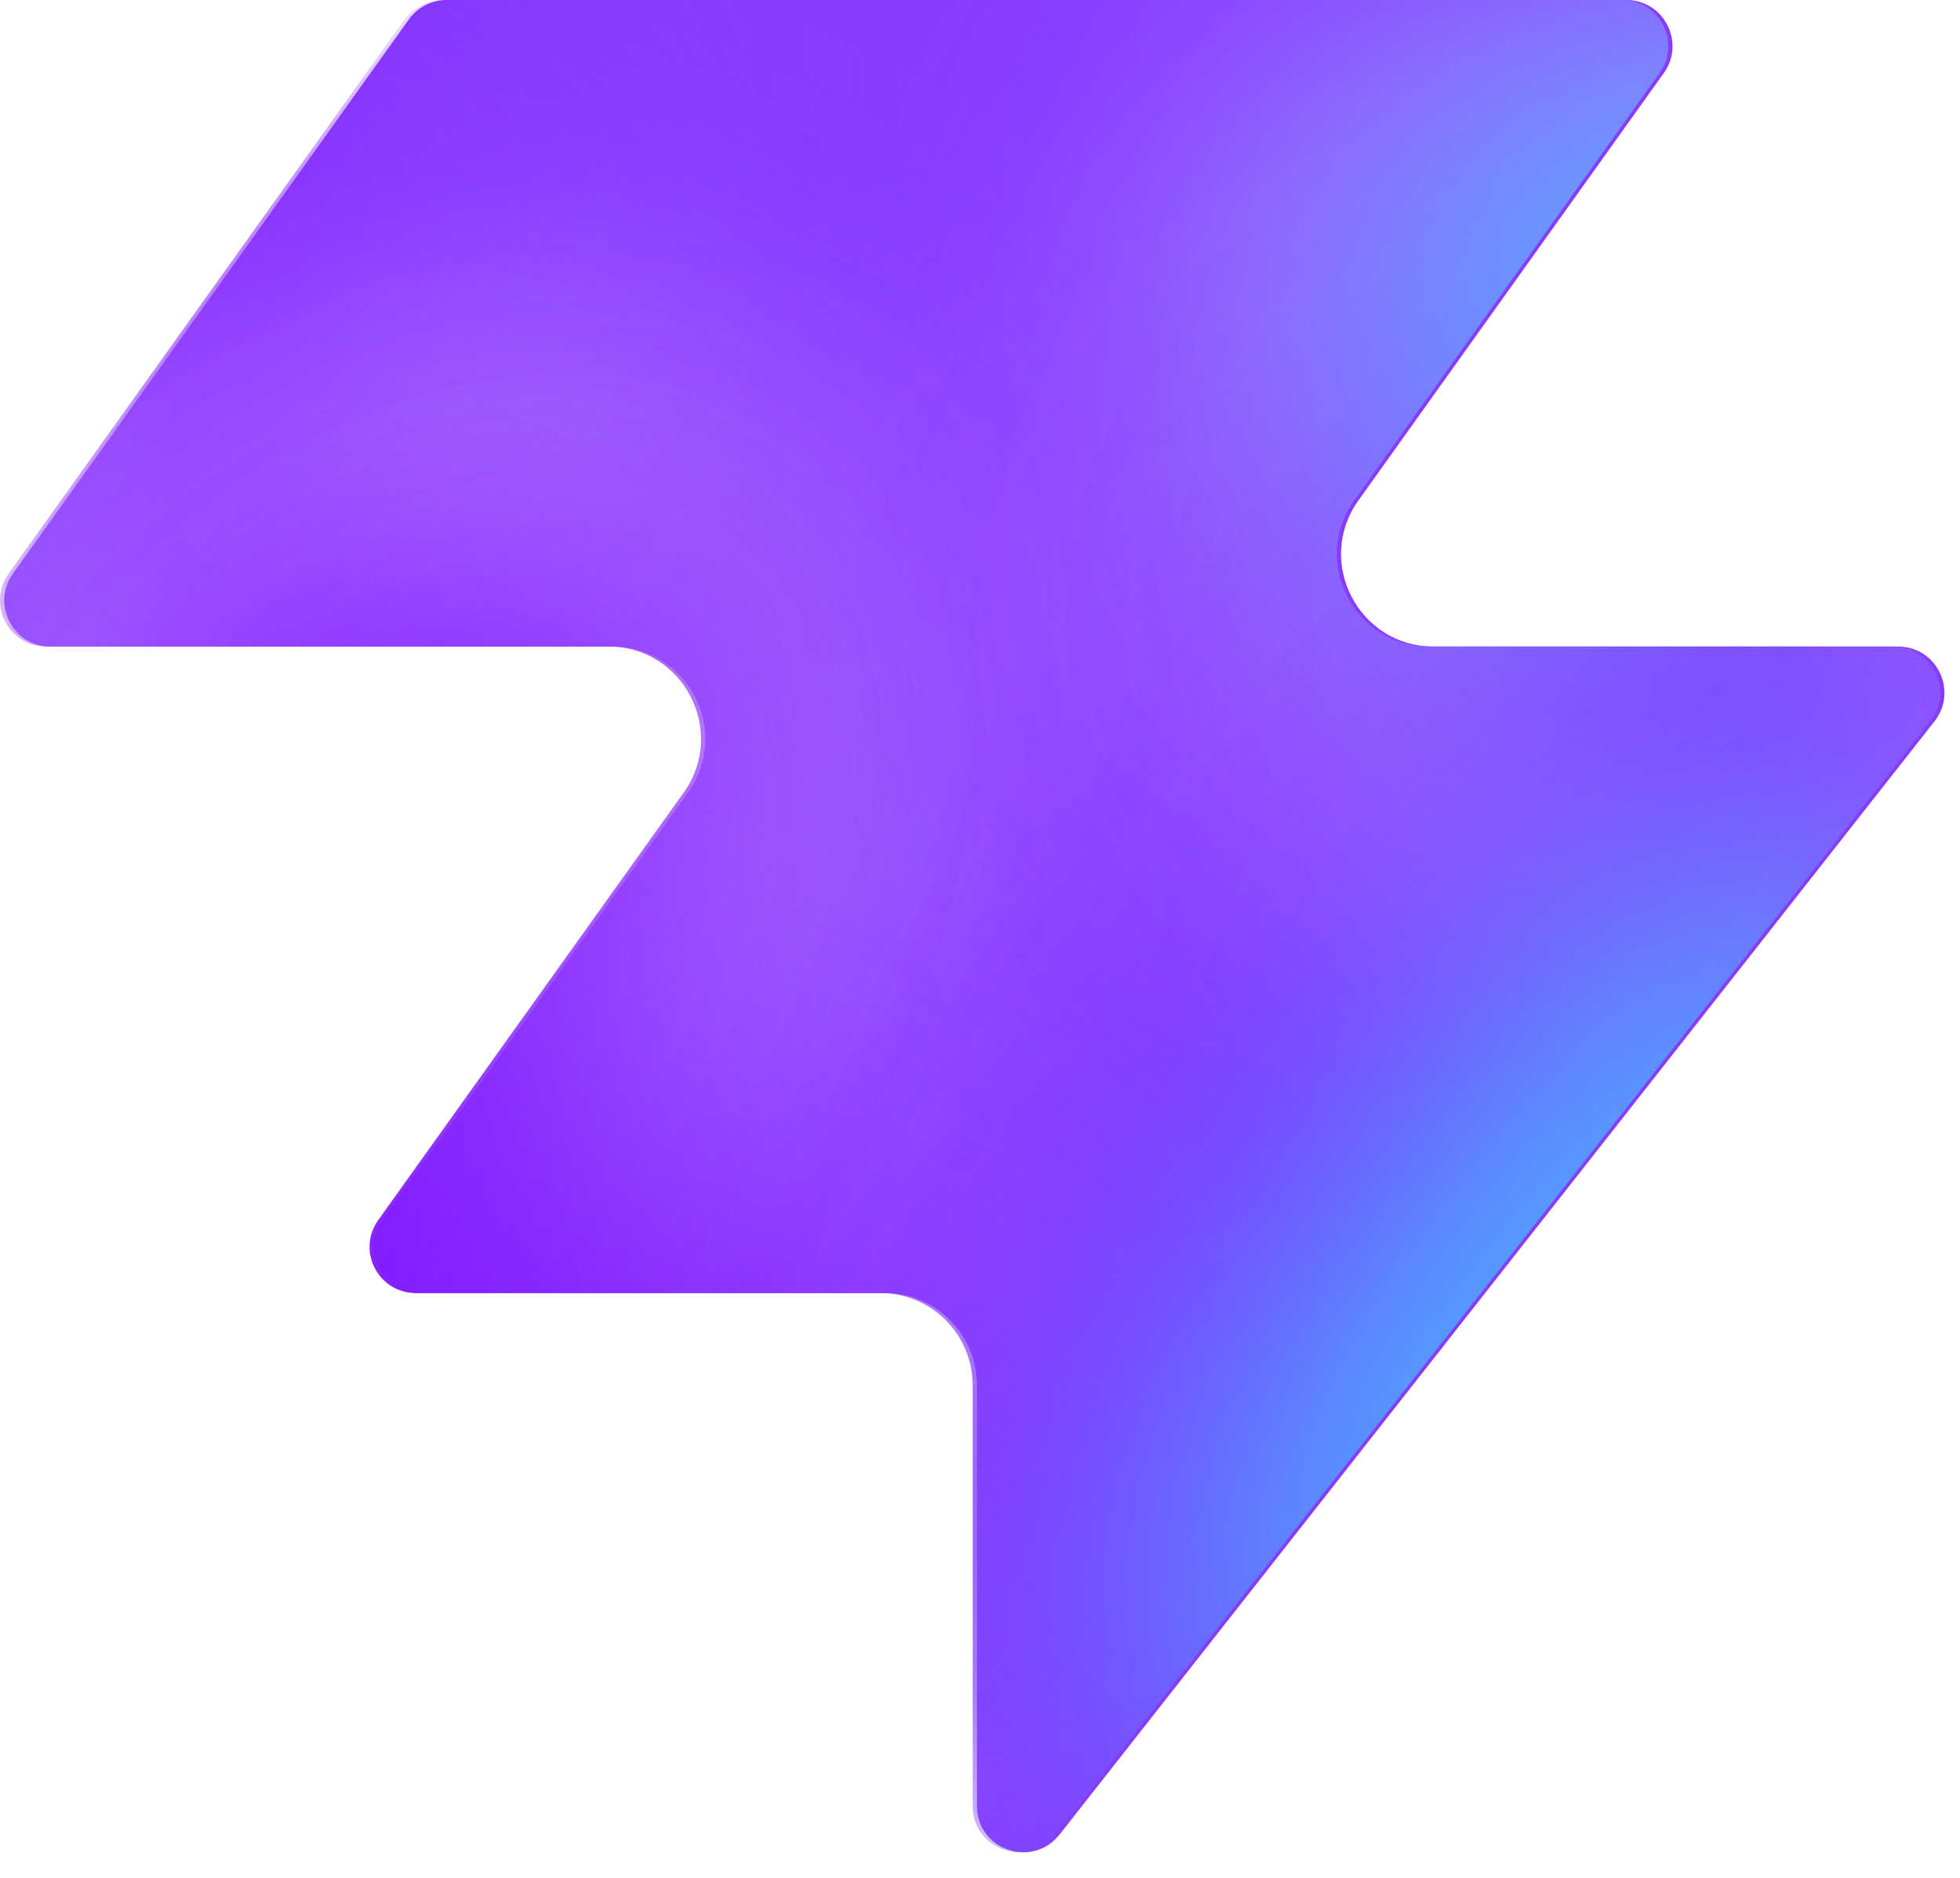
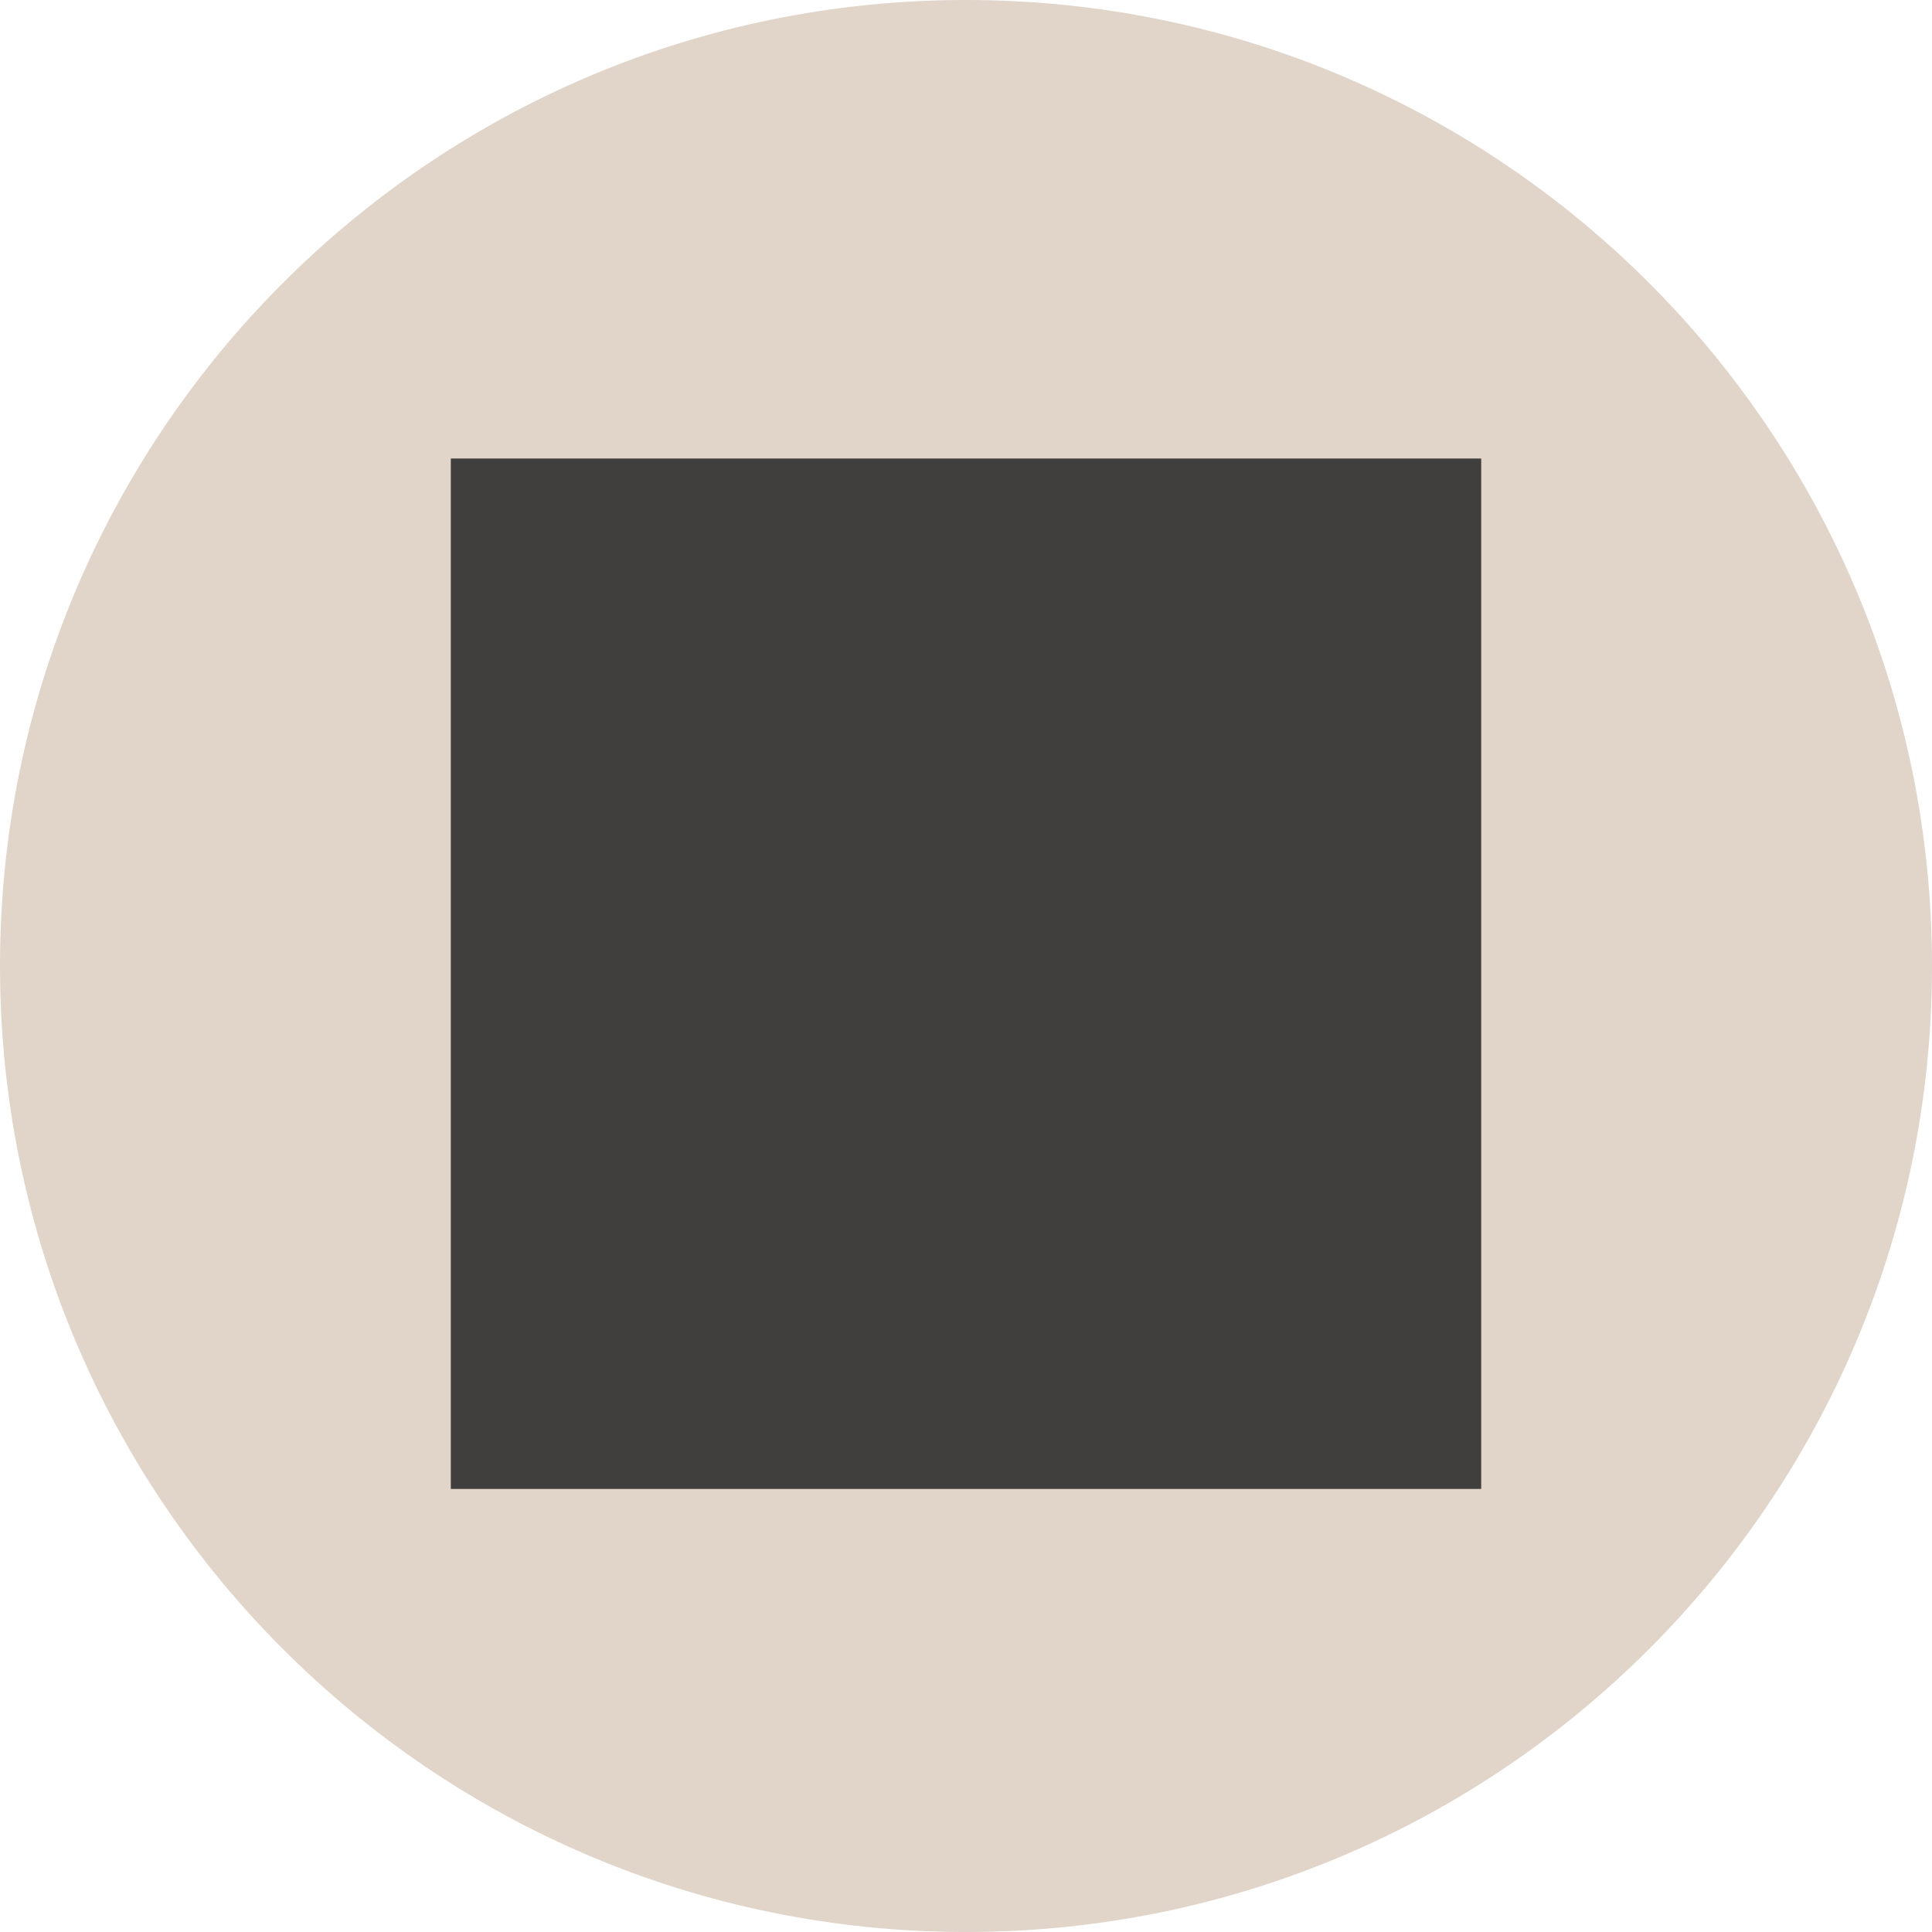
- <svg xmlns="http://www.w3.org/2000/svg" width="48" height="46" fill="none" viewBox="0 0 48 46">
-   <path fill="#863bff" d="M25.946 44.938c-.664.845-2.021.375-2.021-.698V33.937a2.26 2.26 0 0 0-2.262-2.262H10.287c-.92 0-1.456-1.04-.92-1.788l7.48-10.471c1.07-1.497 0-3.578-1.842-3.578H1.237c-.92 0-1.456-1.04-.92-1.788L10.013.474c.214-.297.556-.474.92-.474h28.894c.92 0 1.456 1.04.92 1.788l-7.48 10.471c-1.07 1.498 0 3.579 1.842 3.579h11.377c.943 0 1.473 1.088.89 1.83L25.947 44.94z" style="fill:#863bff;fill:color(display-p3 .525 .23 1);fill-opacity:1" />
-   <mask id="a" width="48" height="46" x="0" y="0" maskUnits="userSpaceOnUse" style="mask-type:alpha">
-     <path fill="#000" d="M25.842 44.938c-.664.844-2.021.375-2.021-.698V33.937a2.26 2.26 0 0 0-2.262-2.262H10.183c-.92 0-1.456-1.04-.92-1.788l7.48-10.471c1.07-1.498 0-3.579-1.842-3.579H1.133c-.92 0-1.456-1.04-.92-1.787L9.91.473c.214-.297.556-.474.92-.474h28.894c.92 0 1.456 1.04.92 1.788l-7.48 10.471c-1.07 1.498 0 3.578 1.842 3.578h11.377c.943 0 1.473 1.088.89 1.832L25.843 44.94z" style="fill:#000;fill-opacity:1" />
-   </mask>
-   <g mask="url(#a)">
-     <g filter="url(#b)">
-       <ellipse cx="5.508" cy="14.704" fill="#ede6ff" rx="5.508" ry="14.704" style="fill:#ede6ff;fill:color(display-p3 .927 .903 1);fill-opacity:1" transform="matrix(.00324 1 1 -.00324 -4.47 31.516)" />
-     </g>
-     <g filter="url(#c)">
-       <ellipse cx="10.399" cy="29.851" fill="#ede6ff" rx="10.399" ry="29.851" style="fill:#ede6ff;fill:color(display-p3 .927 .903 1);fill-opacity:1" transform="matrix(.00324 1 1 -.00324 -39.328 7.883)" />
-     </g>
-     <g filter="url(#d)">
-       <ellipse cx="5.508" cy="30.487" fill="#7e14ff" rx="5.508" ry="30.487" style="fill:#7e14ff;fill:color(display-p3 .492 .077 1);fill-opacity:1" transform="rotate(89.814 -25.913 -14.639)scale(1 -1)" />
-     </g>
-     <g filter="url(#e)">
-       <ellipse cx="5.508" cy="30.599" fill="#7e14ff" rx="5.508" ry="30.599" style="fill:#7e14ff;fill:color(display-p3 .492 .077 1);fill-opacity:1" transform="rotate(89.814 -32.644 -3.334)scale(1 -1)" />
-     </g>
-     <g filter="url(#f)">
-       <ellipse cx="5.508" cy="30.599" fill="#7e14ff" rx="5.508" ry="30.599" style="fill:#7e14ff;fill:color(display-p3 .492 .077 1);fill-opacity:1" transform="matrix(.00324 1 1 -.00324 -34.34 30.47)" />
-     </g>
-     <g filter="url(#g)">
-       <ellipse cx="14.072" cy="22.078" fill="#ede6ff" rx="14.072" ry="22.078" style="fill:#ede6ff;fill:color(display-p3 .927 .903 1);fill-opacity:1" transform="rotate(93.35 24.506 48.493)scale(-1 1)" />
-     </g>
-     <g filter="url(#h)">
-       <ellipse cx="3.47" cy="21.501" fill="#7e14ff" rx="3.47" ry="21.501" style="fill:#7e14ff;fill:color(display-p3 .492 .077 1);fill-opacity:1" transform="rotate(89.009 28.708 47.59)scale(-1 1)" />
-     </g>
-     <g filter="url(#i)">
-       <ellipse cx="3.47" cy="21.501" fill="#7e14ff" rx="3.47" ry="21.501" style="fill:#7e14ff;fill:color(display-p3 .492 .077 1);fill-opacity:1" transform="rotate(89.009 28.708 47.59)scale(-1 1)" />
-     </g>
-     <g filter="url(#j)">
-       <ellipse cx=".387" cy="8.972" fill="#7e14ff" rx="4.407" ry="29.108" style="fill:#7e14ff;fill:color(display-p3 .492 .077 1);fill-opacity:1" transform="rotate(39.51 .387 8.972)" />
-     </g>
-     <g filter="url(#k)">
-       <ellipse cx="47.523" cy="-6.092" fill="#7e14ff" rx="4.407" ry="29.108" style="fill:#7e14ff;fill:color(display-p3 .492 .077 1);fill-opacity:1" transform="rotate(37.892 47.523 -6.092)" />
-     </g>
-     <g filter="url(#l)">
-       <ellipse cx="41.412" cy="6.333" fill="#47bfff" rx="5.971" ry="9.665" style="fill:#47bfff;fill:color(display-p3 .28 .748 1);fill-opacity:1" transform="rotate(37.892 41.412 6.333)" />
-     </g>
-     <g filter="url(#m)">
-       <ellipse cx="-1.879" cy="38.332" fill="#7e14ff" rx="4.407" ry="29.108" style="fill:#7e14ff;fill:color(display-p3 .492 .077 1);fill-opacity:1" transform="rotate(37.892 -1.88 38.332)" />
-     </g>
-     <g filter="url(#n)">
-       <ellipse cx="-1.879" cy="38.332" fill="#7e14ff" rx="4.407" ry="29.108" style="fill:#7e14ff;fill:color(display-p3 .492 .077 1);fill-opacity:1" transform="rotate(37.892 -1.88 38.332)" />
-     </g>
-     <g filter="url(#o)">
-       <ellipse cx="35.651" cy="29.907" fill="#7e14ff" rx="4.407" ry="29.108" style="fill:#7e14ff;fill:color(display-p3 .492 .077 1);fill-opacity:1" transform="rotate(37.892 35.651 29.907)" />
-     </g>
-     <g filter="url(#p)">
-       <ellipse cx="38.418" cy="32.4" fill="#47bfff" rx="5.971" ry="15.297" style="fill:#47bfff;fill:color(display-p3 .28 .748 1);fill-opacity:1" transform="rotate(37.892 38.418 32.4)" />
-     </g>
-   </g>
-   <defs>
-     <filter id="b" width="60.045" height="41.654" x="-19.77" y="16.149" color-interpolation-filters="sRGB" filterUnits="userSpaceOnUse">
-       <feFlood flood-opacity="0" result="BackgroundImageFix" />
-       <feBlend in="SourceGraphic" in2="BackgroundImageFix" result="shape" />
-       <feGaussianBlur result="effect1_foregroundBlur_2002_17158" stdDeviation="7.659" />
-     </filter>
-     <filter id="c" width="90.34" height="51.437" x="-54.613" y="-7.533" color-interpolation-filters="sRGB" filterUnits="userSpaceOnUse">
-       <feFlood flood-opacity="0" result="BackgroundImageFix" />
-       <feBlend in="SourceGraphic" in2="BackgroundImageFix" result="shape" />
-       <feGaussianBlur result="effect1_foregroundBlur_2002_17158" stdDeviation="7.659" />
-     </filter>
-     <filter id="d" width="79.355" height="29.4" x="-49.64" y="2.03" color-interpolation-filters="sRGB" filterUnits="userSpaceOnUse">
-       <feFlood flood-opacity="0" result="BackgroundImageFix" />
-       <feBlend in="SourceGraphic" in2="BackgroundImageFix" result="shape" />
-       <feGaussianBlur result="effect1_foregroundBlur_2002_17158" stdDeviation="4.596" />
-     </filter>
-     <filter id="e" width="79.579" height="29.4" x="-45.045" y="20.029" color-interpolation-filters="sRGB" filterUnits="userSpaceOnUse">
-       <feFlood flood-opacity="0" result="BackgroundImageFix" />
-       <feBlend in="SourceGraphic" in2="BackgroundImageFix" result="shape" />
-       <feGaussianBlur result="effect1_foregroundBlur_2002_17158" stdDeviation="4.596" />
-     </filter>
-     <filter id="f" width="79.579" height="29.4" x="-43.513" y="21.178" color-interpolation-filters="sRGB" filterUnits="userSpaceOnUse">
-       <feFlood flood-opacity="0" result="BackgroundImageFix" />
-       <feBlend in="SourceGraphic" in2="BackgroundImageFix" result="shape" />
-       <feGaussianBlur result="effect1_foregroundBlur_2002_17158" stdDeviation="4.596" />
-     </filter>
-     <filter id="g" width="74.749" height="58.852" x="15.756" y="-17.901" color-interpolation-filters="sRGB" filterUnits="userSpaceOnUse">
-       <feFlood flood-opacity="0" result="BackgroundImageFix" />
-       <feBlend in="SourceGraphic" in2="BackgroundImageFix" result="shape" />
-       <feGaussianBlur result="effect1_foregroundBlur_2002_17158" stdDeviation="7.659" />
-     </filter>
-     <filter id="h" width="61.377" height="25.362" x="23.548" y="2.284" color-interpolation-filters="sRGB" filterUnits="userSpaceOnUse">
-       <feFlood flood-opacity="0" result="BackgroundImageFix" />
-       <feBlend in="SourceGraphic" in2="BackgroundImageFix" result="shape" />
-       <feGaussianBlur result="effect1_foregroundBlur_2002_17158" stdDeviation="4.596" />
-     </filter>
-     <filter id="i" width="61.377" height="25.362" x="23.548" y="2.284" color-interpolation-filters="sRGB" filterUnits="userSpaceOnUse">
-       <feFlood flood-opacity="0" result="BackgroundImageFix" />
-       <feBlend in="SourceGraphic" in2="BackgroundImageFix" result="shape" />
-       <feGaussianBlur result="effect1_foregroundBlur_2002_17158" stdDeviation="4.596" />
-     </filter>
-     <filter id="j" width="56.045" height="63.649" x="-27.636" y="-22.853" color-interpolation-filters="sRGB" filterUnits="userSpaceOnUse">
-       <feFlood flood-opacity="0" result="BackgroundImageFix" />
-       <feBlend in="SourceGraphic" in2="BackgroundImageFix" result="shape" />
-       <feGaussianBlur result="effect1_foregroundBlur_2002_17158" stdDeviation="4.596" />
-     </filter>
-     <filter id="k" width="54.814" height="64.646" x="20.116" y="-38.415" color-interpolation-filters="sRGB" filterUnits="userSpaceOnUse">
-       <feFlood flood-opacity="0" result="BackgroundImageFix" />
-       <feBlend in="SourceGraphic" in2="BackgroundImageFix" result="shape" />
-       <feGaussianBlur result="effect1_foregroundBlur_2002_17158" stdDeviation="4.596" />
-     </filter>
-     <filter id="l" width="33.541" height="35.313" x="24.641" y="-11.323" color-interpolation-filters="sRGB" filterUnits="userSpaceOnUse">
-       <feFlood flood-opacity="0" result="BackgroundImageFix" />
-       <feBlend in="SourceGraphic" in2="BackgroundImageFix" result="shape" />
-       <feGaussianBlur result="effect1_foregroundBlur_2002_17158" stdDeviation="4.596" />
-     </filter>
-     <filter id="m" width="54.814" height="64.646" x="-29.286" y="6.009" color-interpolation-filters="sRGB" filterUnits="userSpaceOnUse">
-       <feFlood flood-opacity="0" result="BackgroundImageFix" />
-       <feBlend in="SourceGraphic" in2="BackgroundImageFix" result="shape" />
-       <feGaussianBlur result="effect1_foregroundBlur_2002_17158" stdDeviation="4.596" />
-     </filter>
-     <filter id="n" width="54.814" height="64.646" x="-29.286" y="6.009" color-interpolation-filters="sRGB" filterUnits="userSpaceOnUse">
-       <feFlood flood-opacity="0" result="BackgroundImageFix" />
-       <feBlend in="SourceGraphic" in2="BackgroundImageFix" result="shape" />
-       <feGaussianBlur result="effect1_foregroundBlur_2002_17158" stdDeviation="4.596" />
-     </filter>
-     <filter id="o" width="54.814" height="64.646" x="8.244" y="-2.416" color-interpolation-filters="sRGB" filterUnits="userSpaceOnUse">
-       <feFlood flood-opacity="0" result="BackgroundImageFix" />
-       <feBlend in="SourceGraphic" in2="BackgroundImageFix" result="shape" />
-       <feGaussianBlur result="effect1_foregroundBlur_2002_17158" stdDeviation="4.596" />
-     </filter>
-     <filter id="p" width="39.409" height="43.623" x="18.713" y="10.588" color-interpolation-filters="sRGB" filterUnits="userSpaceOnUse">
-       <feFlood flood-opacity="0" result="BackgroundImageFix" />
-       <feBlend in="SourceGraphic" in2="BackgroundImageFix" result="shape" />
-       <feGaussianBlur result="effect1_foregroundBlur_2002_17158" stdDeviation="4.596" />
-     </filter>
-   </defs>
+ <svg xmlns="http://www.w3.org/2000/svg" width="30" height="30" viewBox="0 0 30 30" fill="none">
+   <rect width="30" height="30" rx="15" fill="#E1D4C9" />
+   <path d="M7 23.12H23V7.12H7V23.12Z" fill="#403F3D" />
</svg>
